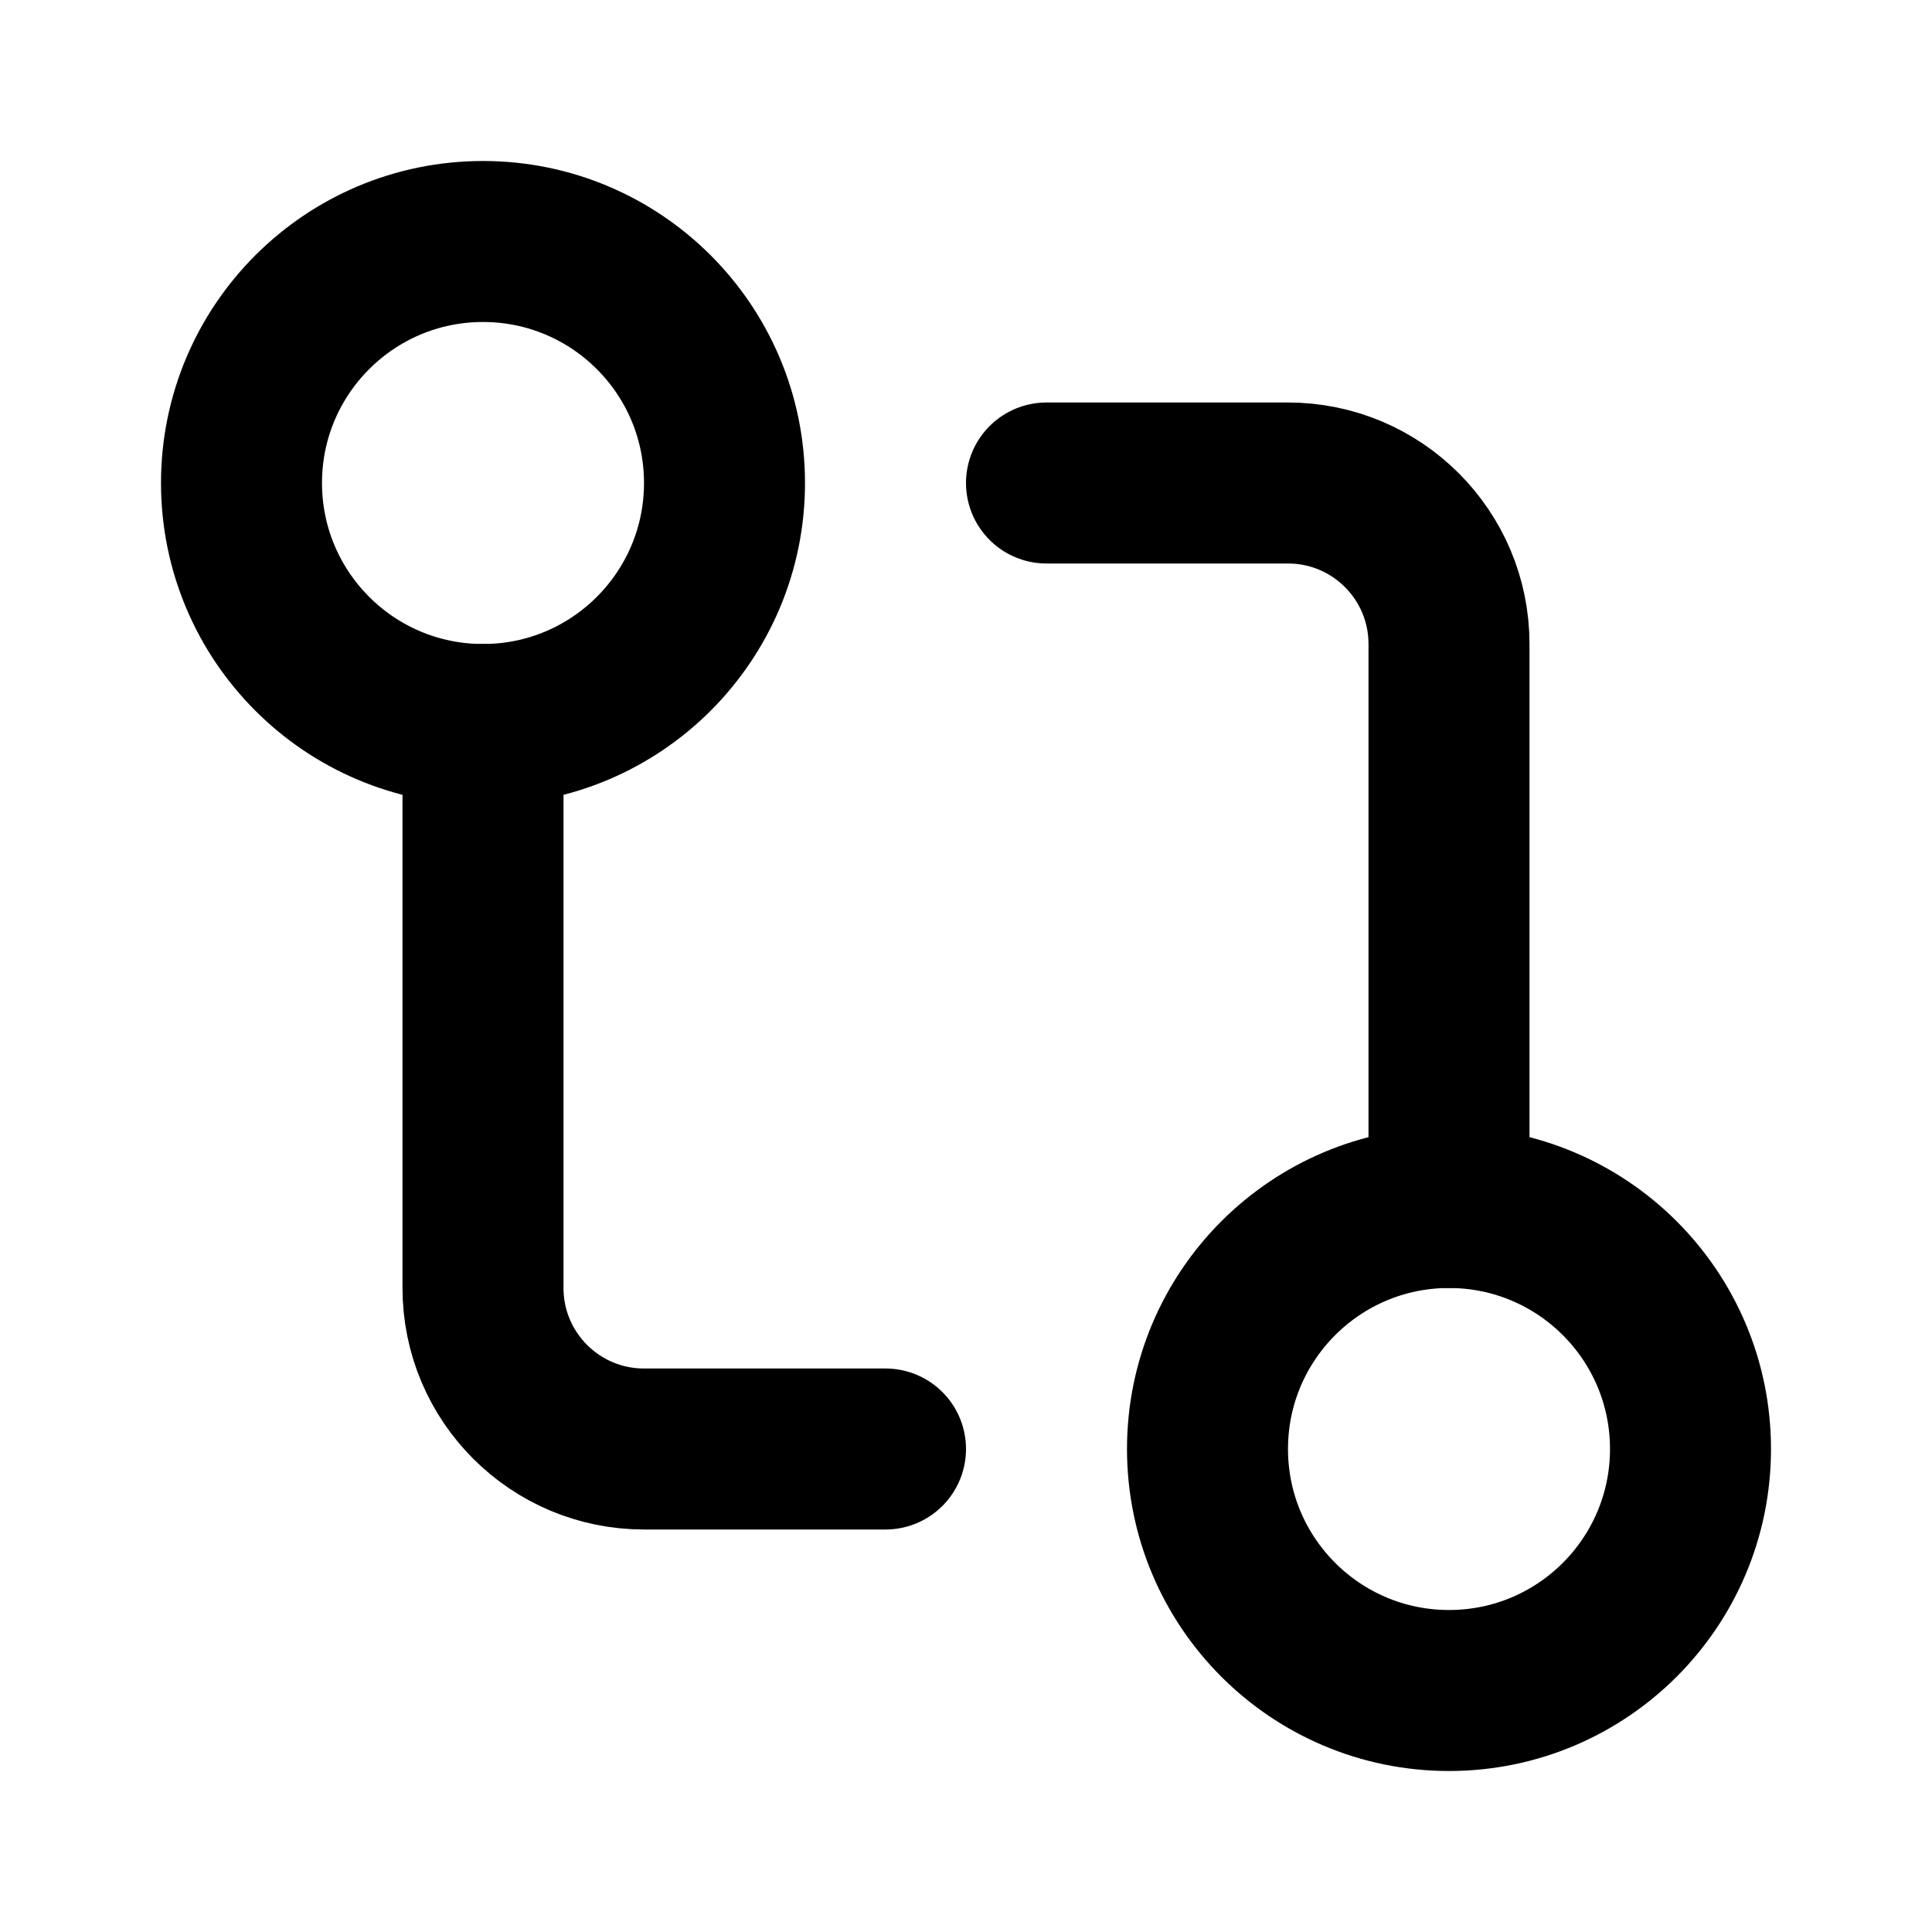
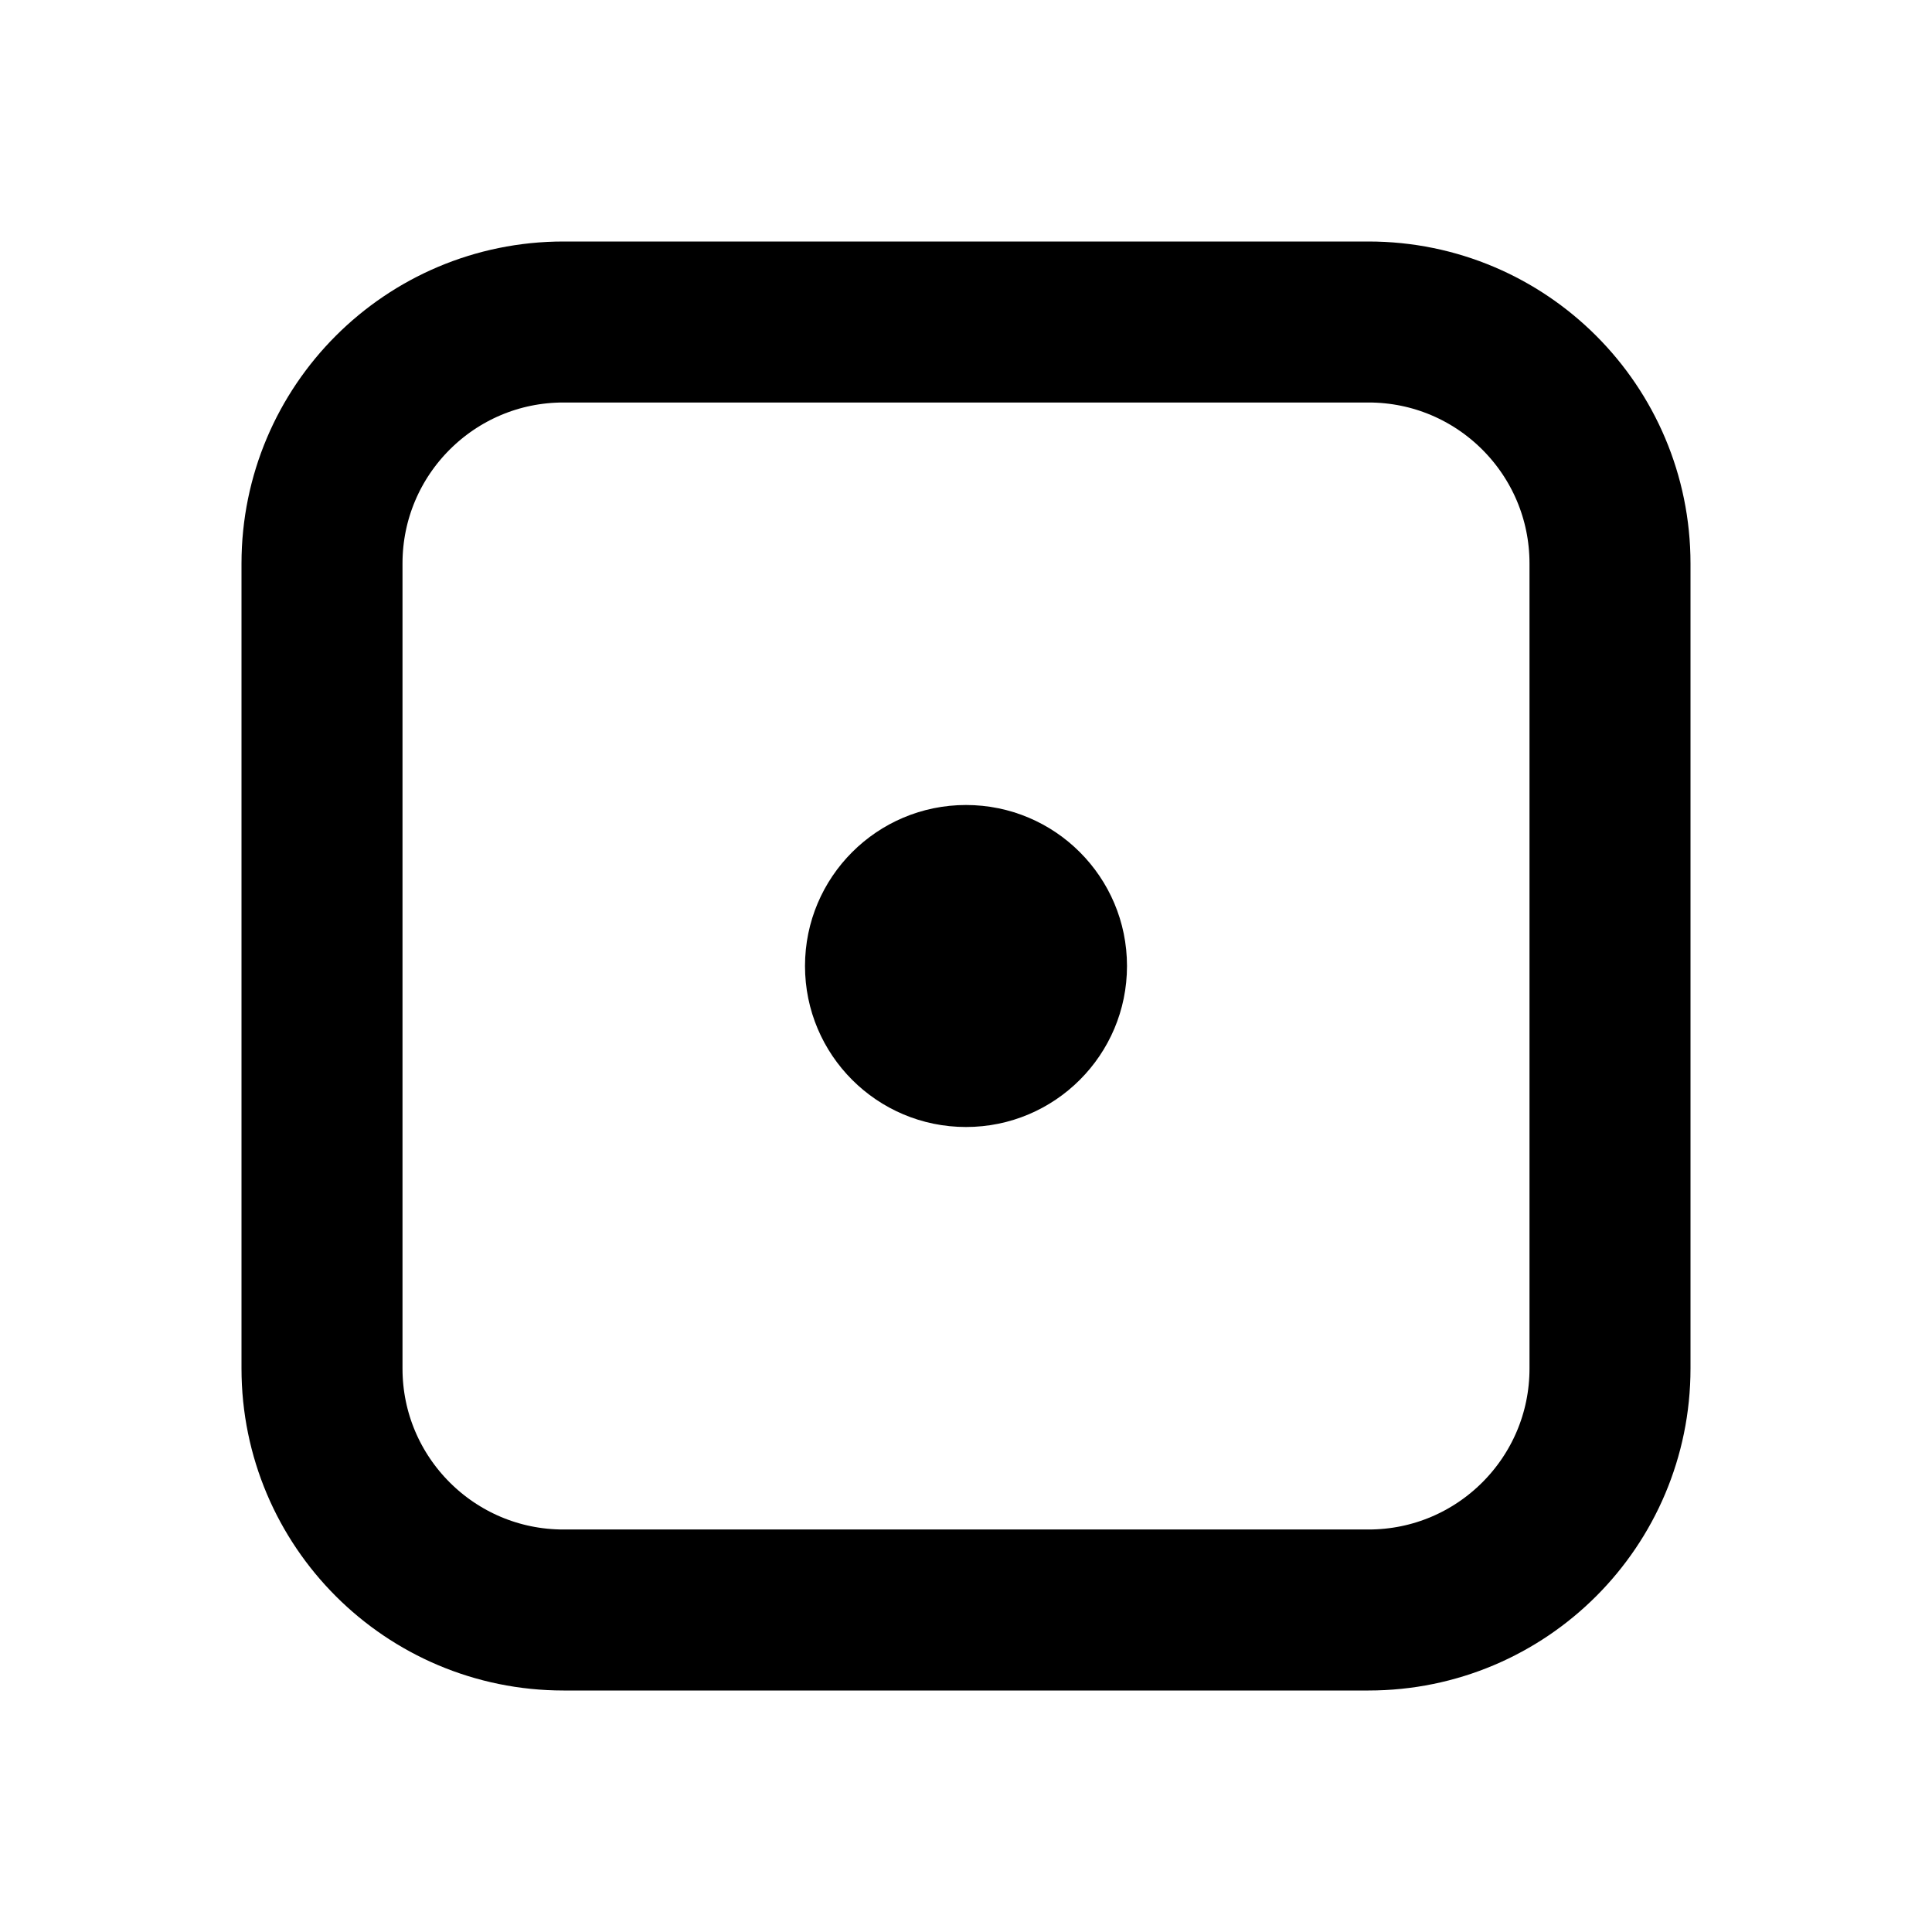
- <svg xmlns="http://www.w3.org/2000/svg" viewBox="0 0 24 24" fill="none" stroke="currentColor" stroke-width="2" stroke-linecap="round" stroke-linejoin="round" data-nika="feature/diff-runs" aria-hidden="true">
-   <circle cx="18" cy="18" r="3" />
-   <circle cx="6" cy="6" r="3" />
-   <path d="M13 6h3a2 2 0 0 1 2 2v7" />
-   <path d="M11 18H8a2 2 0 0 1-2-2V9" />
+ <svg xmlns="http://www.w3.org/2000/svg" viewBox="0 0 24 24" fill="none" data-nika="feature/diff-runs" aria-hidden="true">
+   <path d="M17 4H7C5.343 4 4 5.343 4 7V17C4 18.657 5.343 20 7 20H17C18.657 20 20 18.657 20 17V7C20 5.343 18.657 4 17 4Z" stroke="currentColor" stroke-width="2" />
+   <circle cx="12" cy="12" r="2" fill="currentColor" />
</svg>
